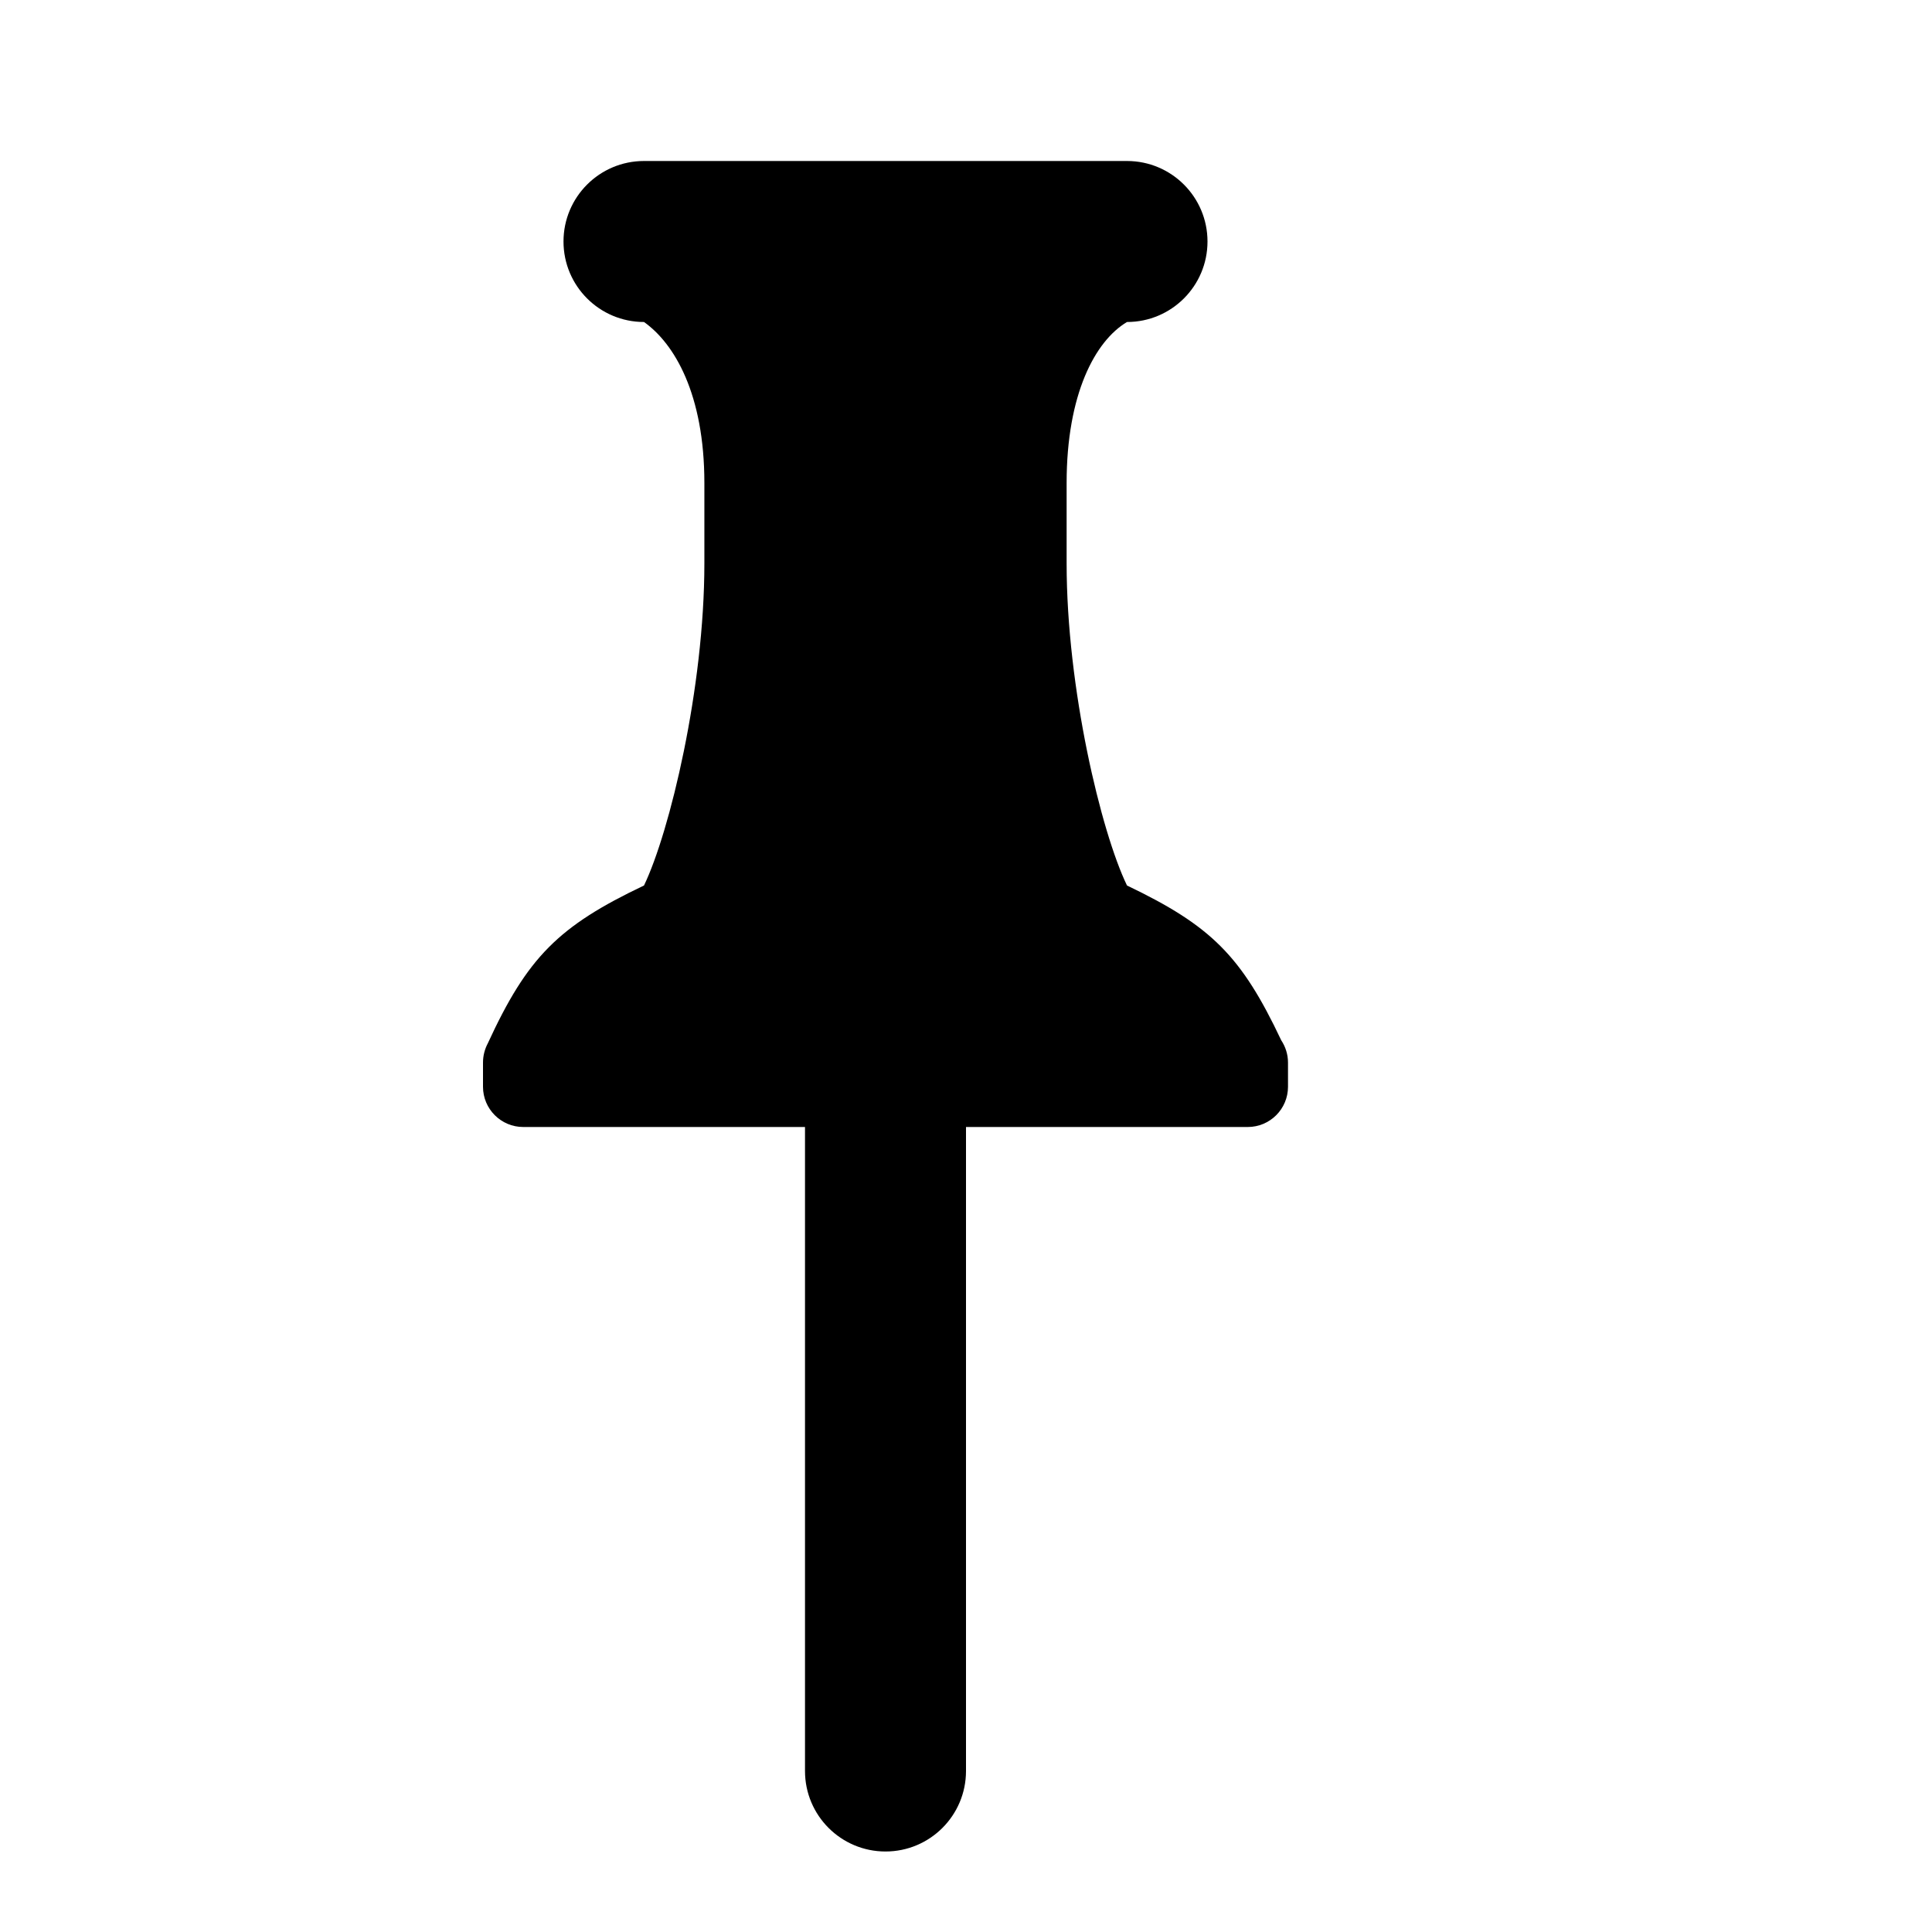
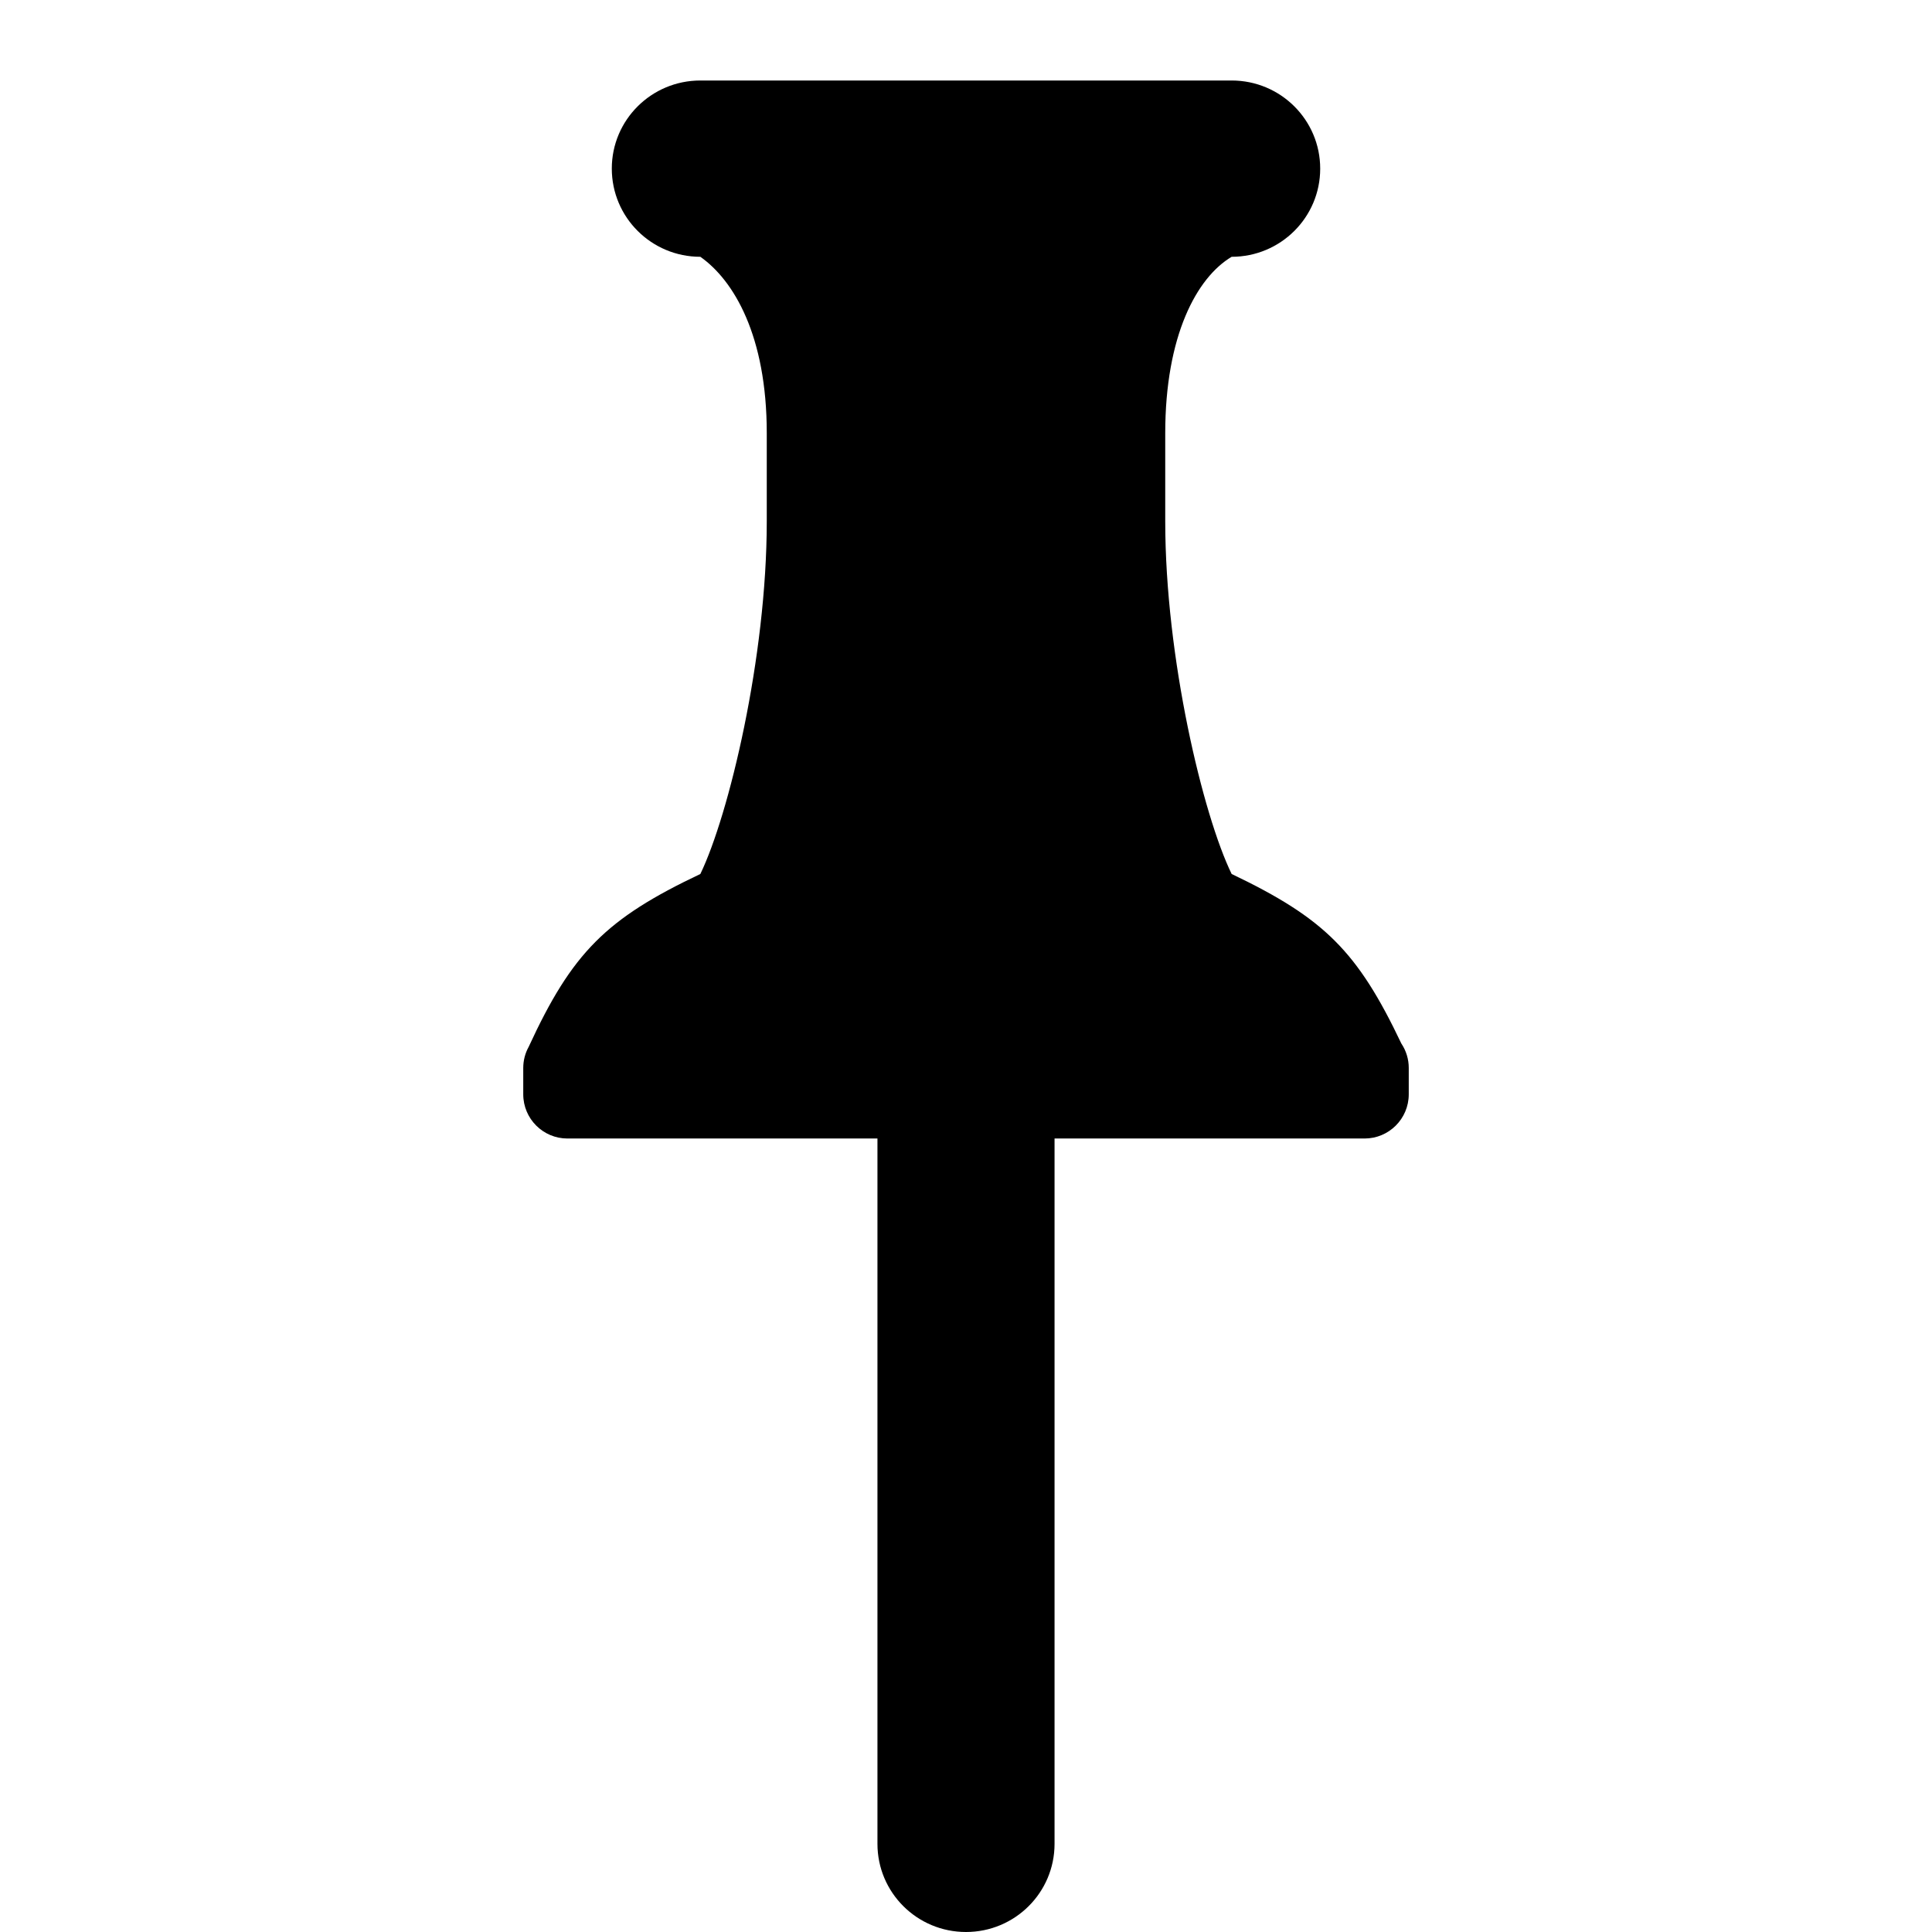
<svg xmlns="http://www.w3.org/2000/svg" width="16" height="16" viewBox="0 0 24 24">
-   <path d="M12 14v8a1 1 0 0 1-2 0v-8H6.5a.5.5 0 0 1-.5-.5v-.3c0-.087.022-.168.06-.24.492-1.068.876-1.454 1.94-1.96.32-.666.75-2.454.75-4V6c0-1.105-.373-1.733-.75-2a1 1 0 1 1 0-2h6a1 1 0 0 1 0 2c-.395.235-.75.895-.75 2v1c0 1.549.428 3.335.75 4 1.047.501 1.421.876 1.916 1.923.053.08.084.175.084.277v.3a.5.5 0 0 1-.5.5H12z" />
+   <path d="M13.1 14.143v8.762C13.1 23.51 12.608 24 12 24c-.608 0-1.1-.49-1.1-1.095v-8.762H7.05a.549.549 0 0 1-.55-.548v-.328c0-.095.024-.184.067-.262.54-1.171.962-1.593 2.133-2.148.353-.73.825-2.688.825-4.38V5.38c0-1.21-.41-1.898-.825-2.19-.608 0-1.1-.49-1.1-1.096C7.6 1.49 8.092 1 8.7 1h6.6c.608 0 1.1.49 1.1 1.095s-.492 1.095-1.1 1.095c-.434.258-.825.981-.825 2.191v1.095c0 1.697.47 3.653.825 4.381 1.151.55 1.563.96 2.108 2.106a.543.543 0 0 1 .092.304v.328a.549.549 0 0 1-.55.548H13.1z" />
</svg>
